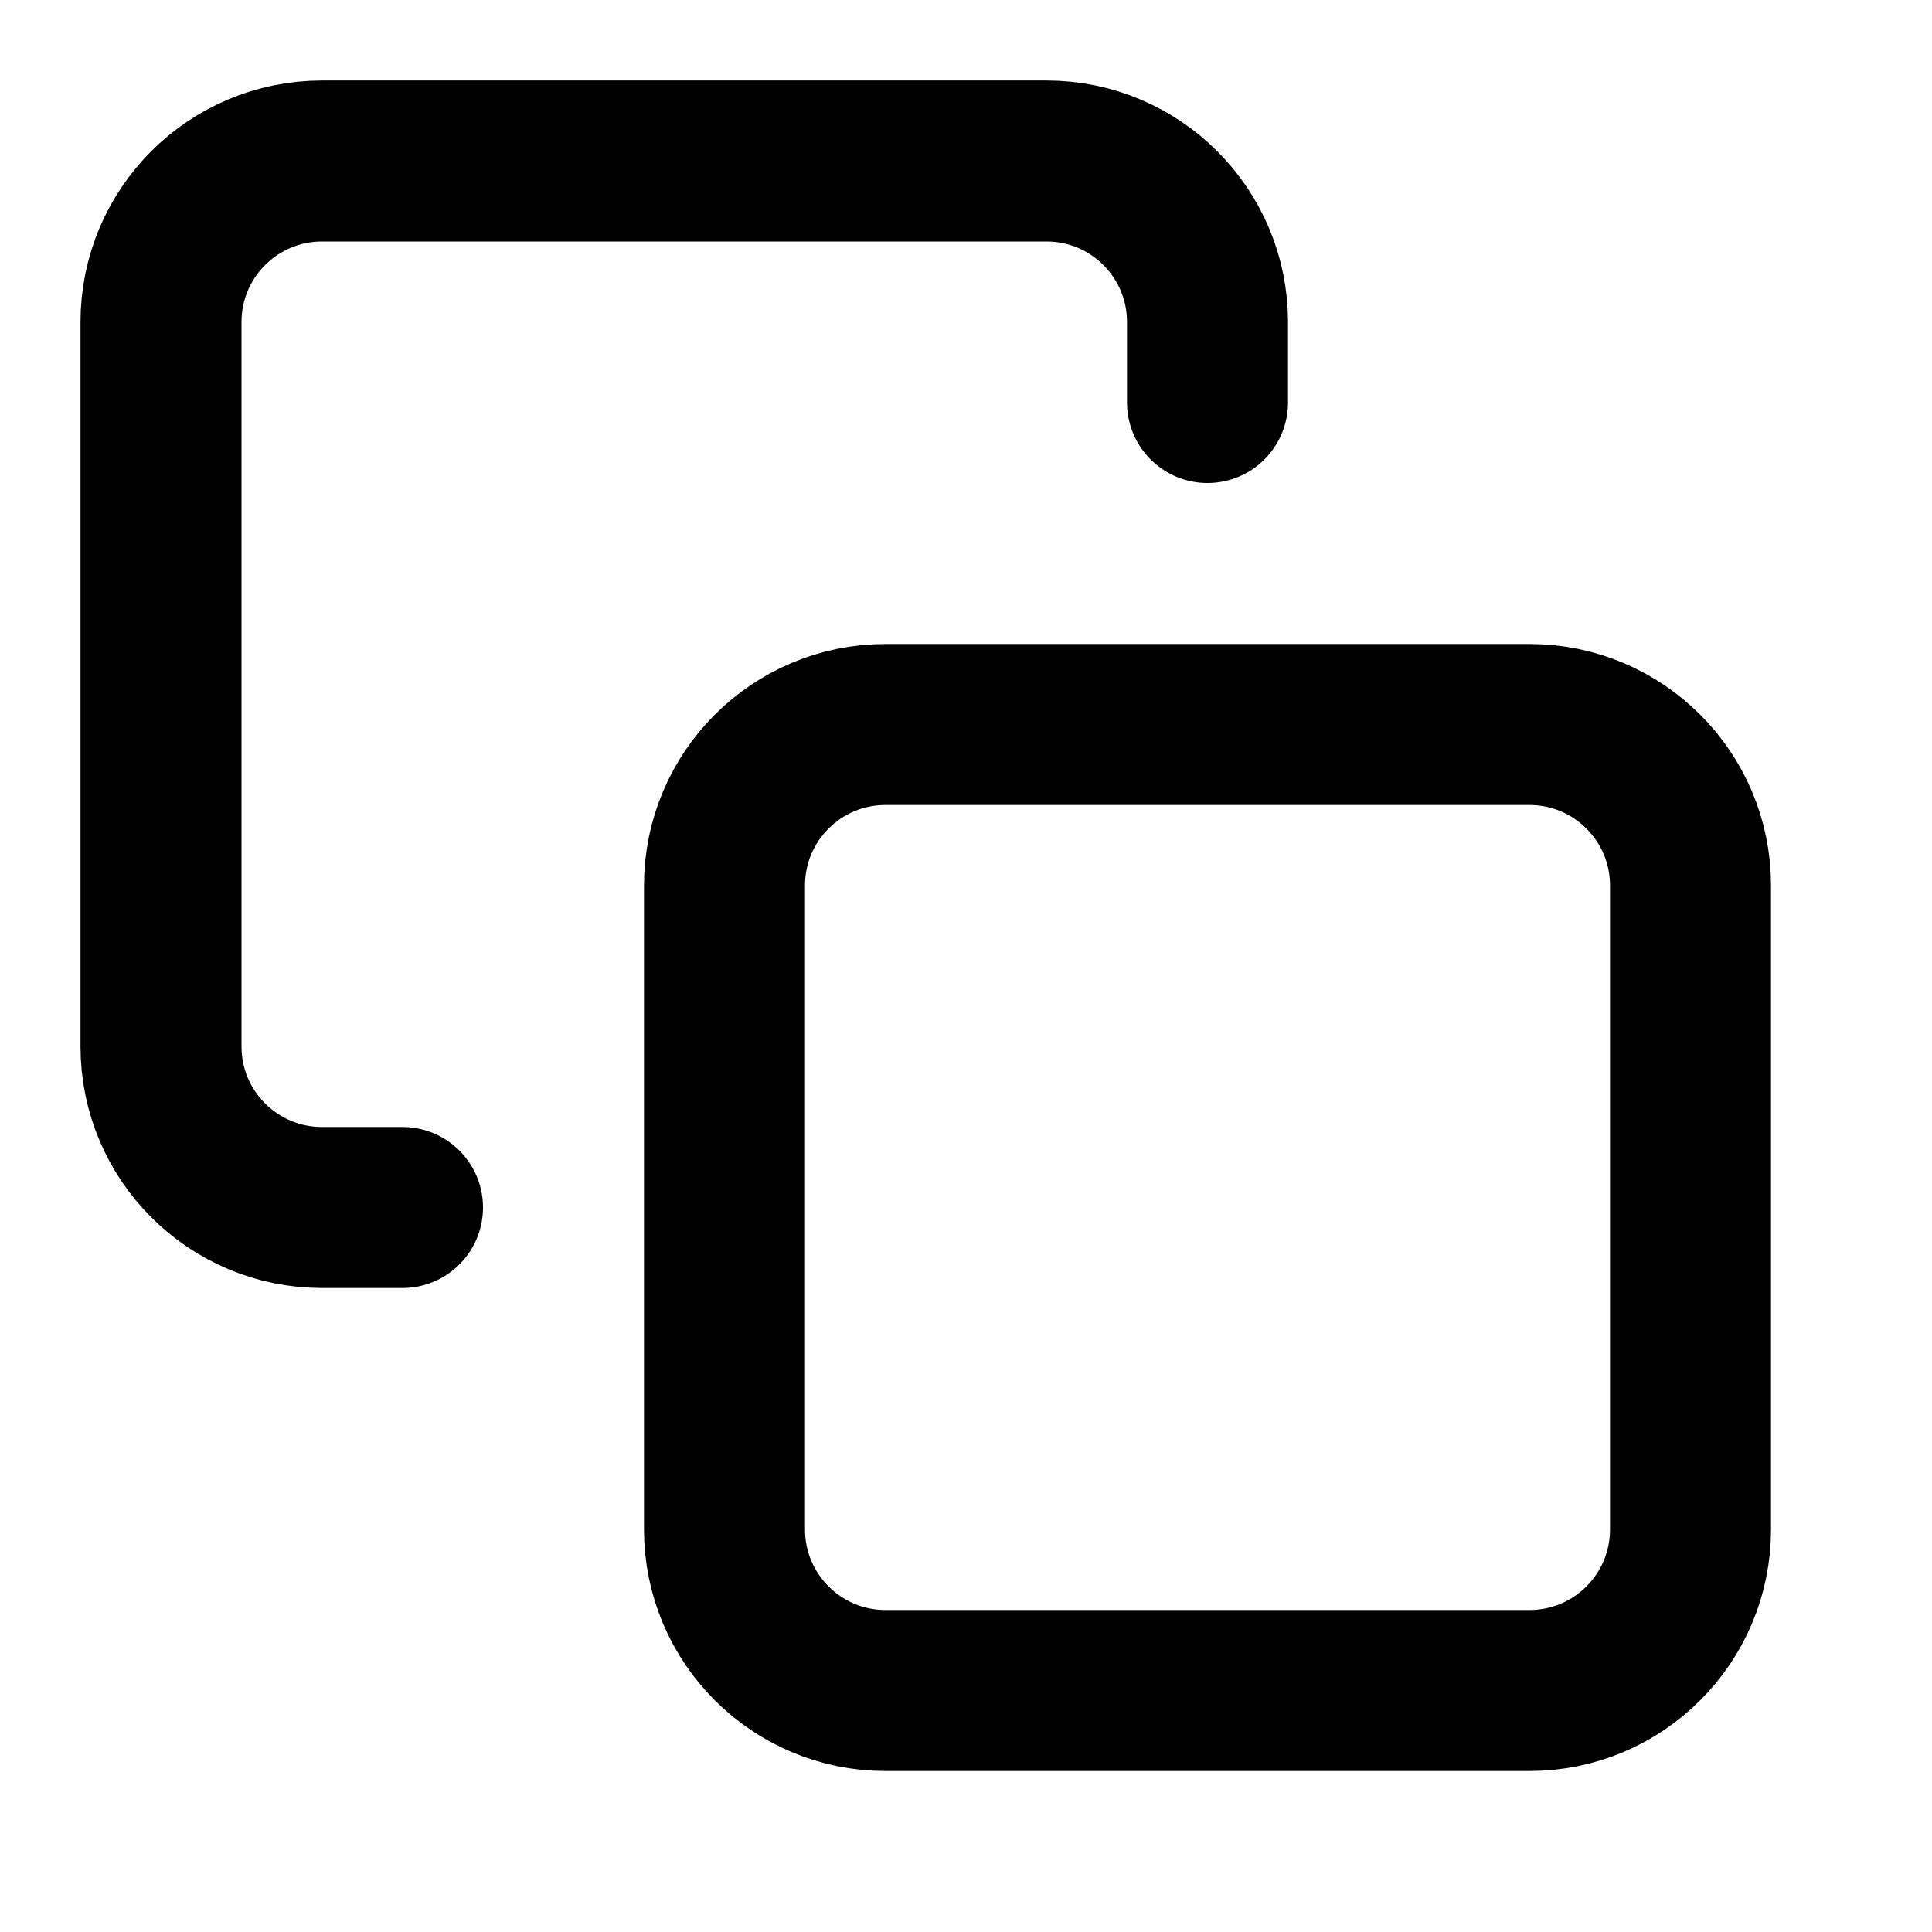
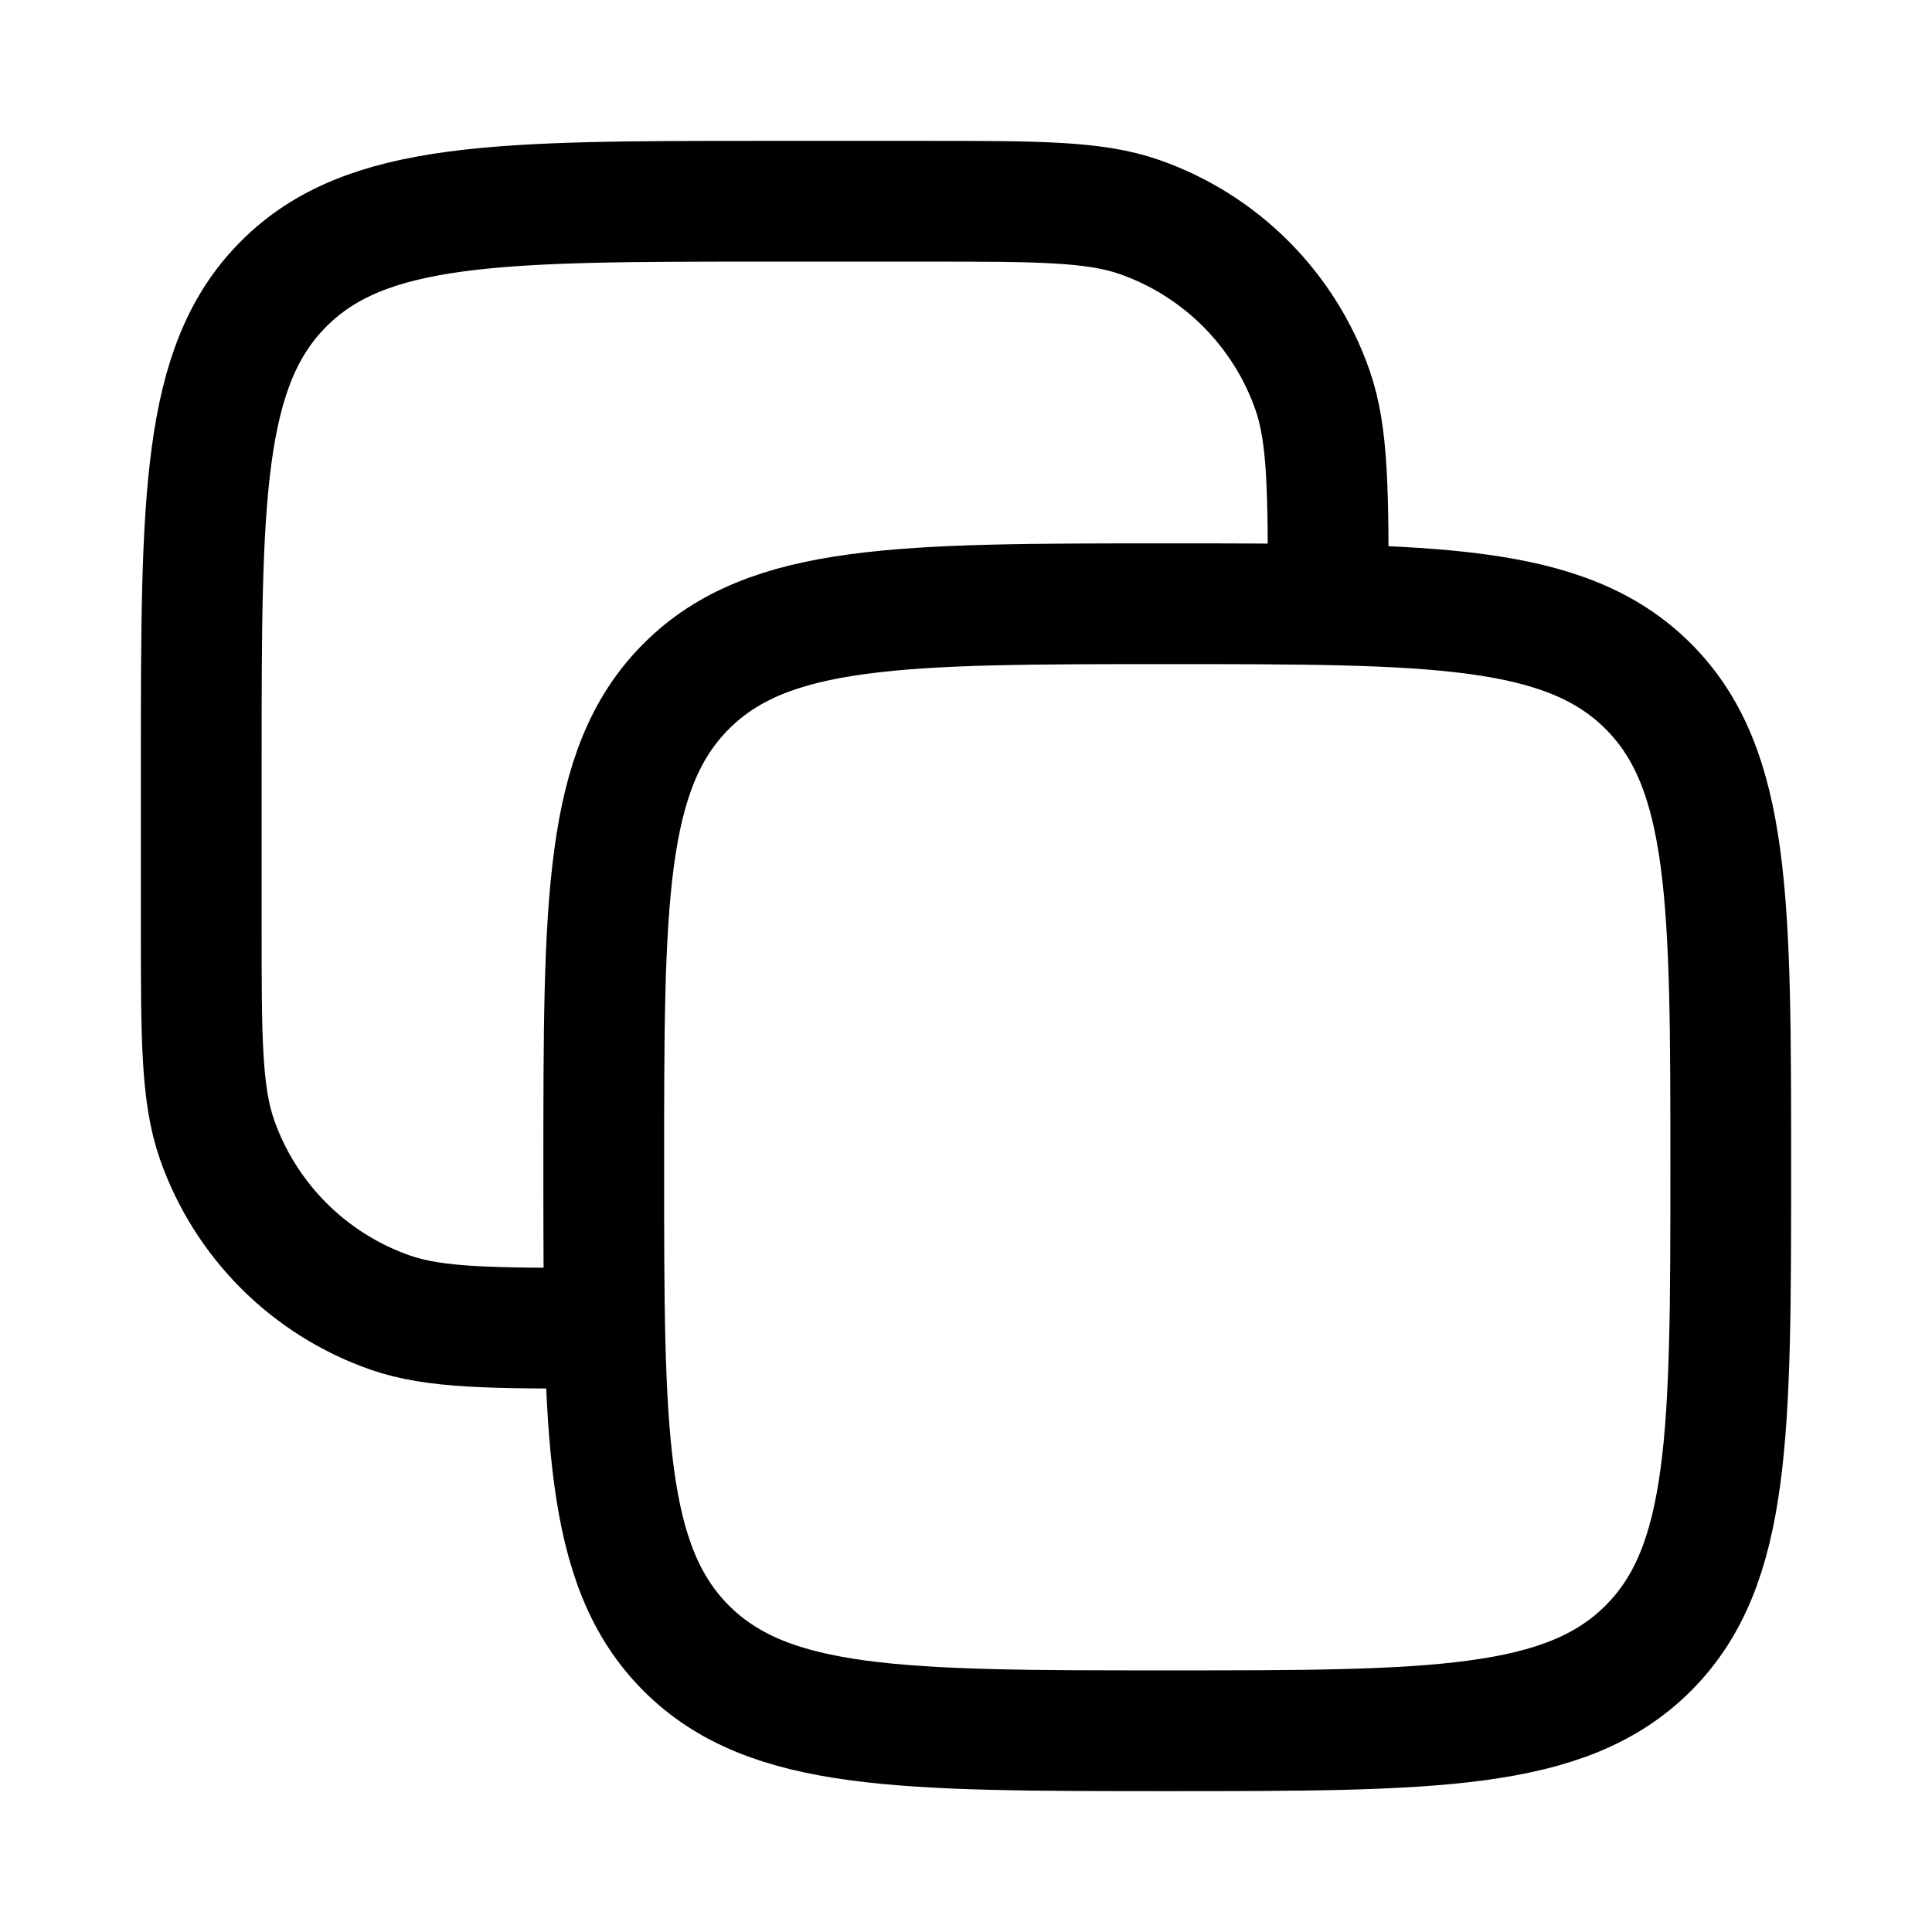
- <svg xmlns="http://www.w3.org/2000/svg" viewBox="0 0 24 24" fill="none" stroke="currentColor" stroke-width="2" stroke-linecap="round" stroke-linejoin="round">
-   <rect x="9" y="9" width="12" height="12" rx="2" ry="2" />
-   <path d="M5 15H4a2 2 0 0 1-2-2V4a2 2 0 0 1 2-2h9a2 2 0 0 1 2 2v1" />
+ <svg xmlns="http://www.w3.org/2000/svg" viewBox="0 0 24 24" fill="none">
+   <path d="M7.5 14.5C7.5 11.2 7.5 9.55 8.525 8.525C9.55 7.5 11.2 7.5 14.5 7.5C17.8 7.5 19.45 7.5 20.475 8.525C21.5 9.55 21.5 11.2 21.5 14.5C21.5 17.8 21.5 19.45 20.475 20.475C19.45 21.5 17.8 21.5 14.5 21.5C11.2 21.5 9.55 21.5 8.525 20.475C7.5 19.45 7.5 17.8 7.5 14.5Z" stroke="currentColor" stroke-linecap="round" stroke-linejoin="round" stroke-width="1.5" />
+   <path d="M7.5 16.5C6.104 16.5 5.405 16.5 4.844 16.304C3.839 15.952 3.048 15.161 2.696 14.156C2.5 13.595 2.5 12.896 2.5 11.5V9.5C2.5 6.2 2.5 4.55 3.525 3.525C4.55 2.5 6.2 2.5 9.5 2.5H11.5C12.896 2.5 13.595 2.5 14.156 2.696C15.161 3.048 15.952 3.839 16.304 4.844C16.5 5.405 16.5 6.104 16.5 7.5" stroke="currentColor" stroke-linecap="round" stroke-linejoin="round" stroke-width="1.5" />
</svg>
